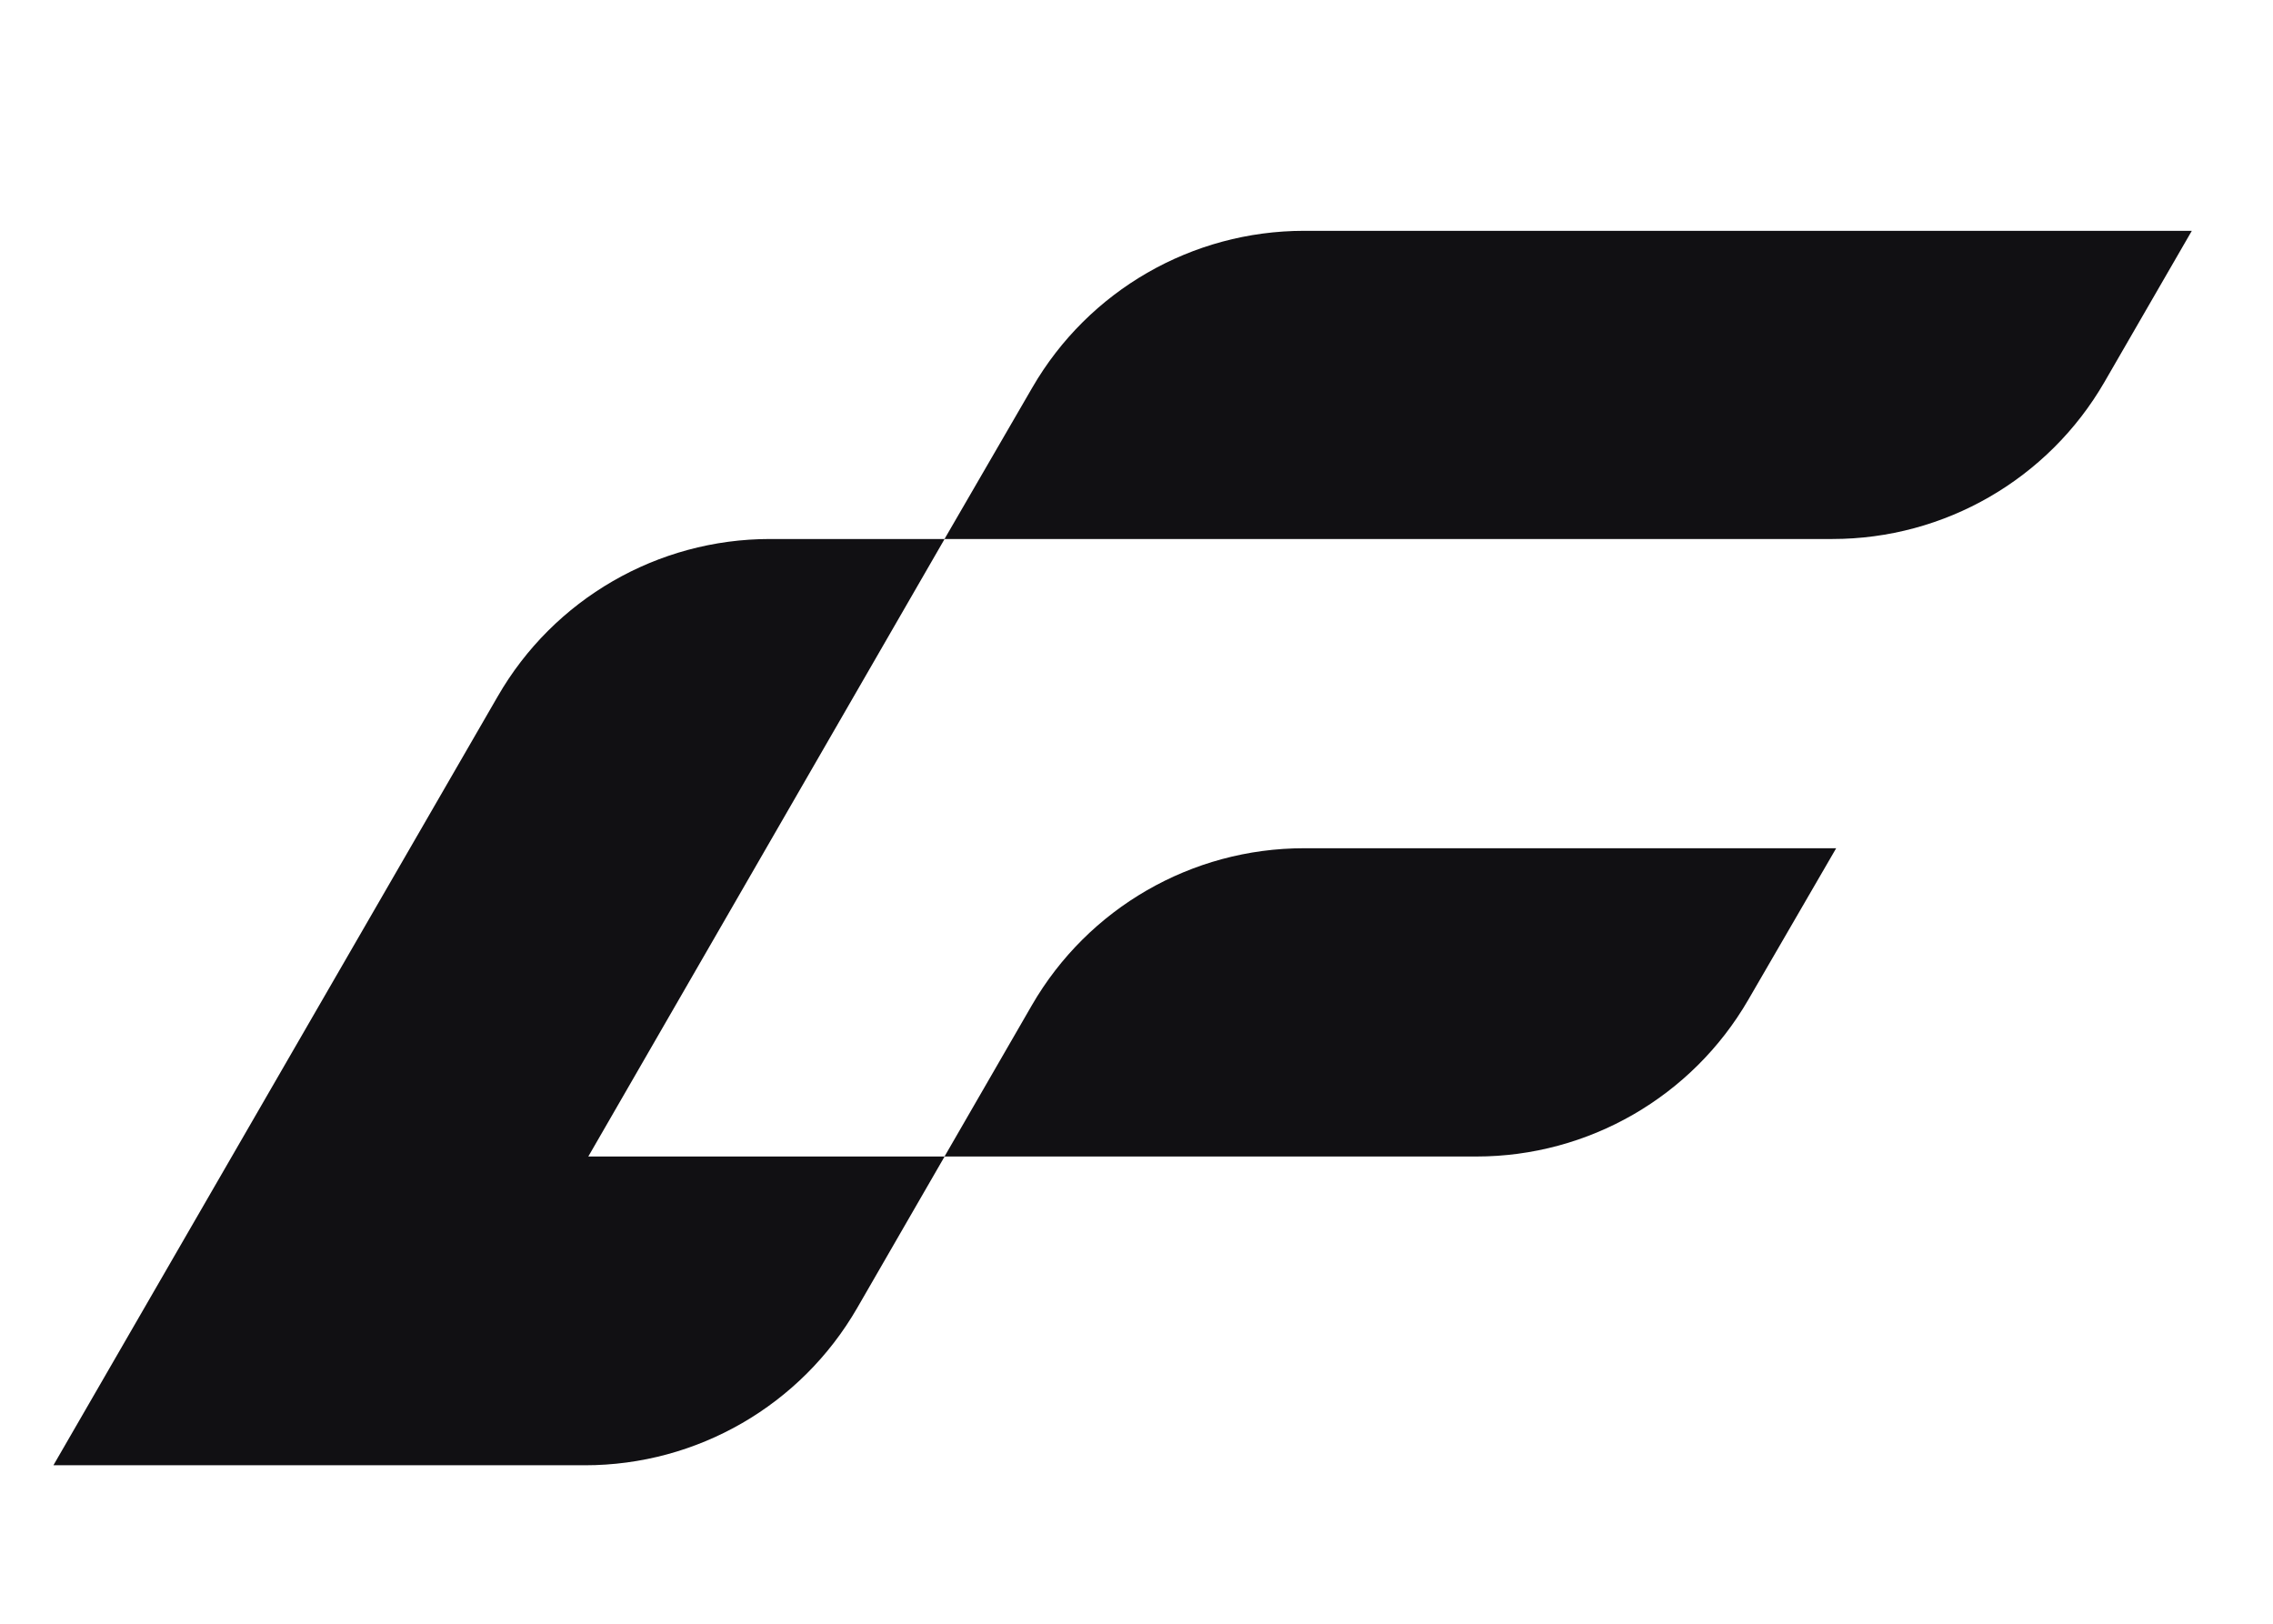
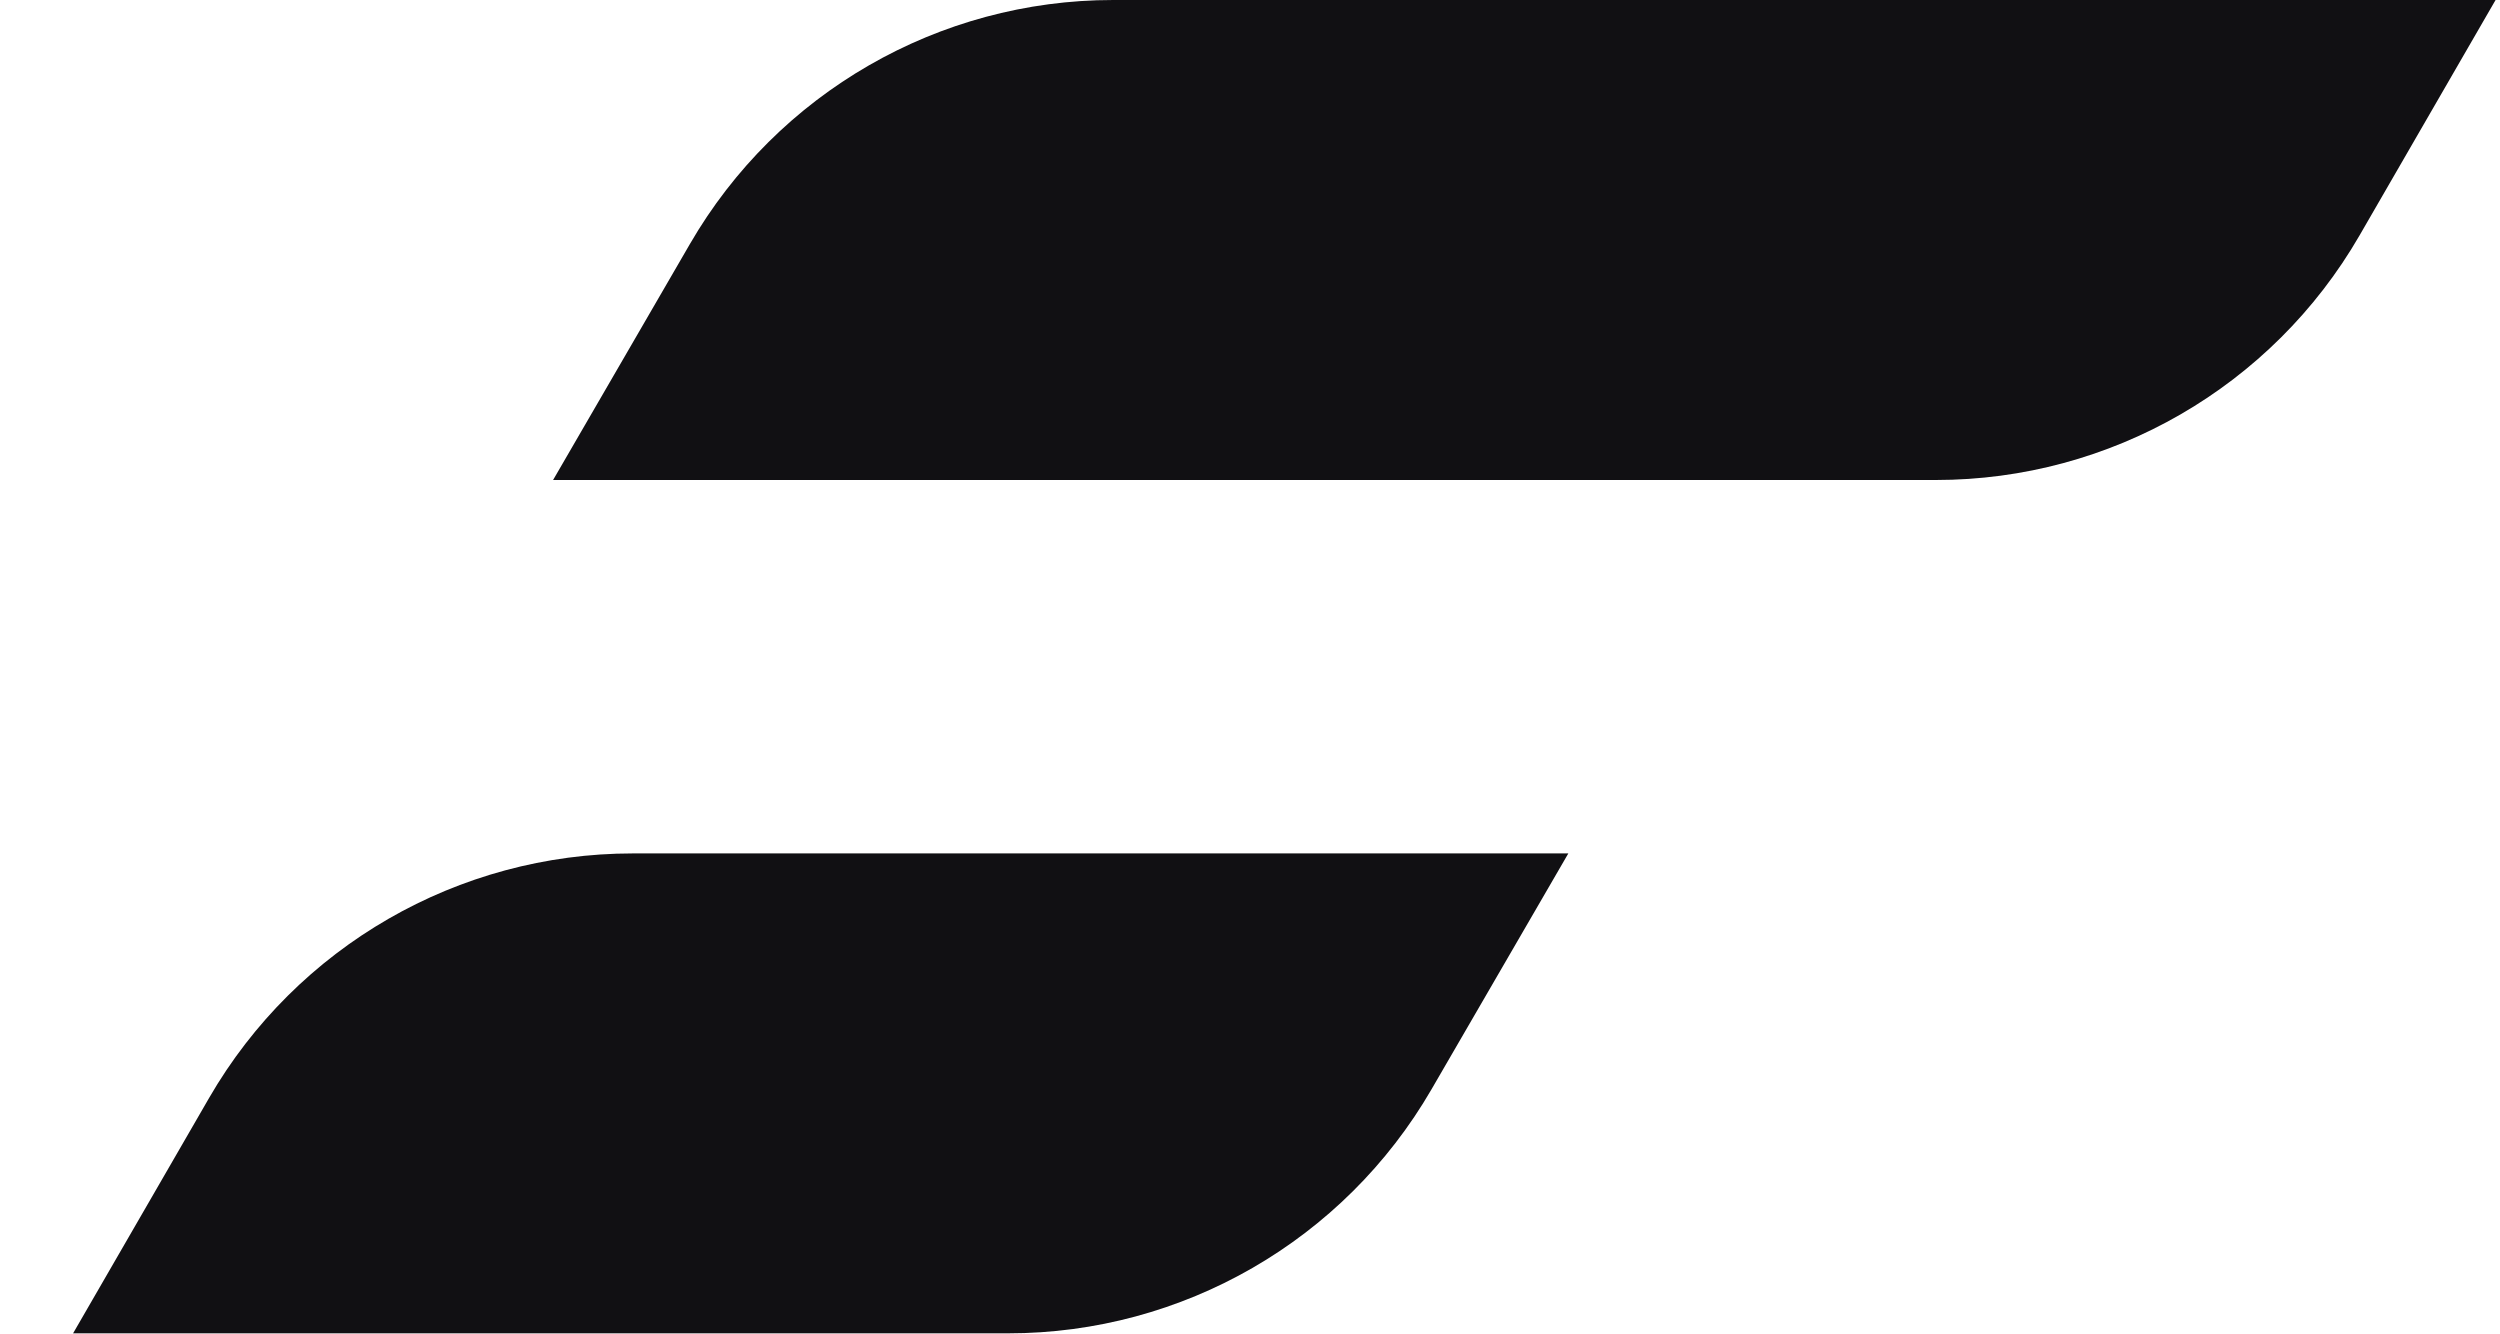
- <svg xmlns="http://www.w3.org/2000/svg" width="28" height="20" viewBox="0 0 28 20" fill="none">
-   <path fill-rule="evenodd" clip-rule="evenodd" d="M12.717 4.773L11.635 6.639H22.573C23.955 6.639 25.232 5.902 25.924 4.705L27 2.843H16.066C14.685 2.843 13.409 3.578 12.717 4.773ZM11.636 6.639H9.485C8.1 6.639 6.821 7.379 6.131 8.578L0.658 18.048H7.206C8.589 18.048 9.867 17.31 10.559 16.111L11.636 14.245H7.247L11.636 6.639ZM11.635 14.245L12.711 12.382C13.403 11.185 14.681 10.448 16.063 10.448H22.619L21.536 12.315C20.844 13.509 19.568 14.245 18.187 14.245H11.635Z" fill="#111013" />
+ <svg xmlns="http://www.w3.org/2000/svg" width="30" height="16" viewBox="0 0 30 16" fill="none">
+   <path fill-rule="evenodd" clip-rule="evenodd" d="M6.637 5.76L8.279 2.928C9.329 1.115 11.265 0 13.359 0H29.947L28.314 2.826C27.265 4.641 25.327 5.76 23.23 5.76H6.637ZM0.877 16L2.51 13.174C3.56 11.359 5.498 10.241 7.594 10.241H18.82L17.178 13.072C16.128 14.884 14.192 16 12.098 16H0.877Z" fill="#111013" />
</svg>
